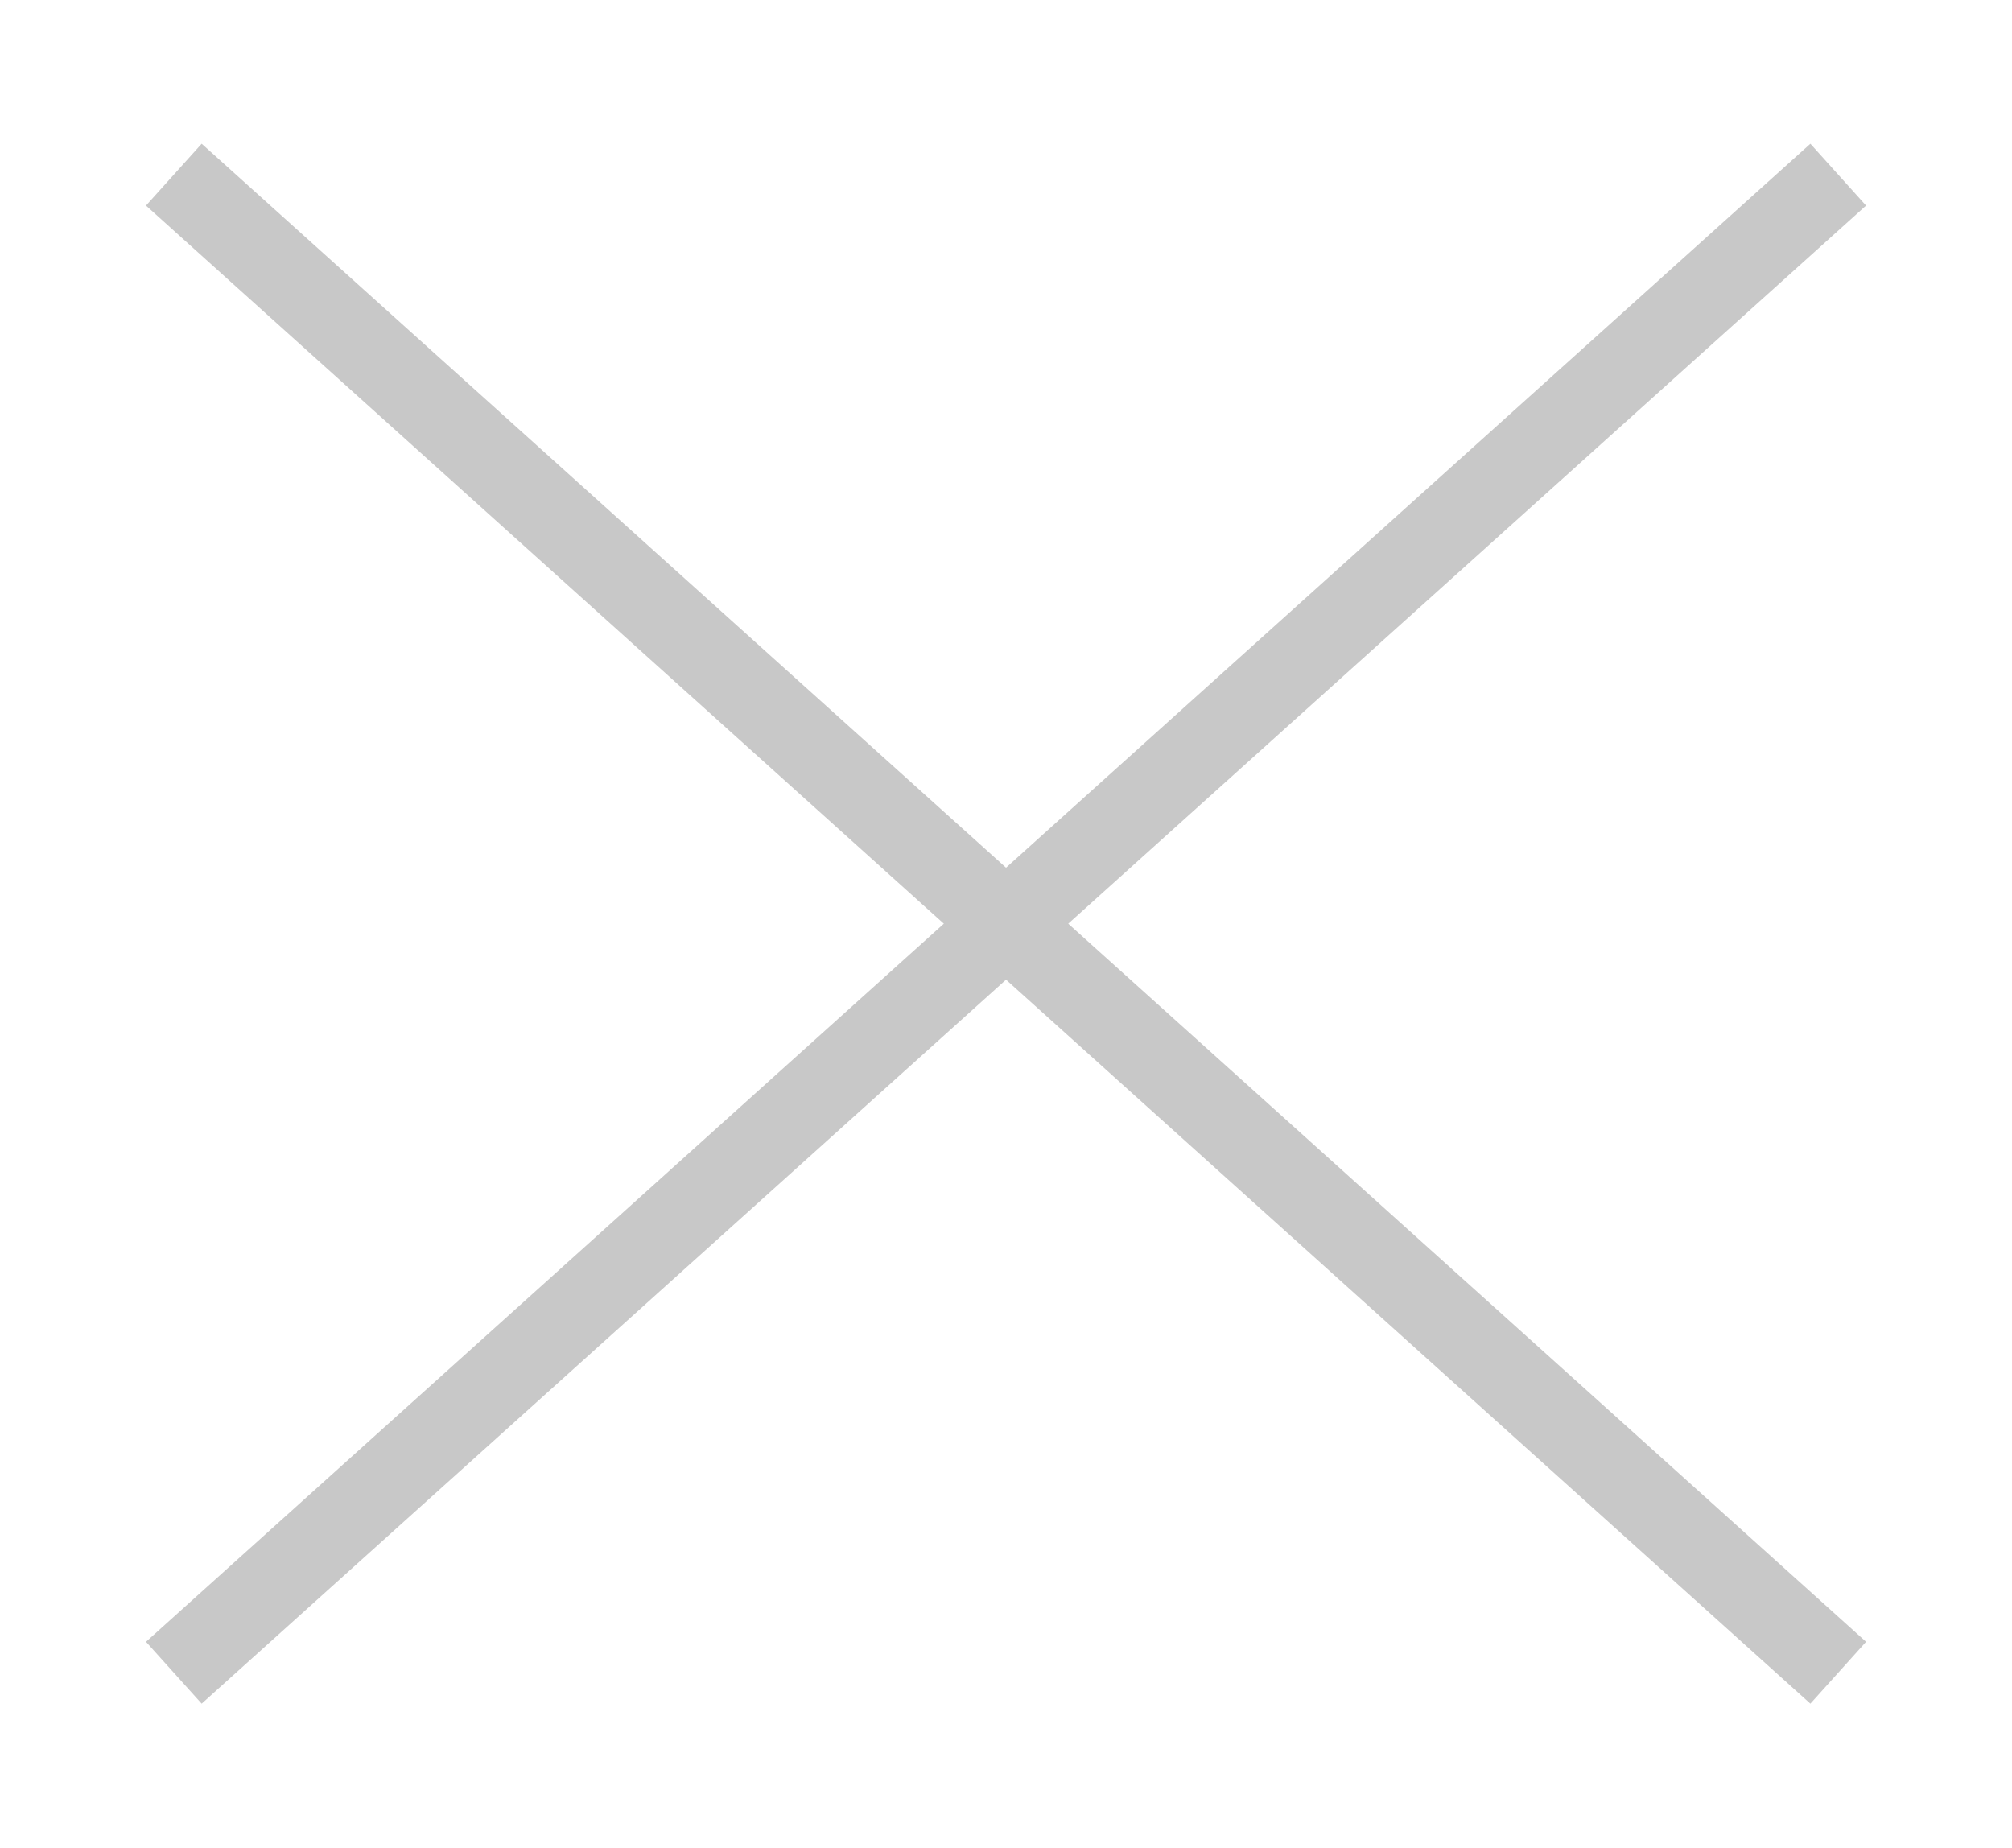
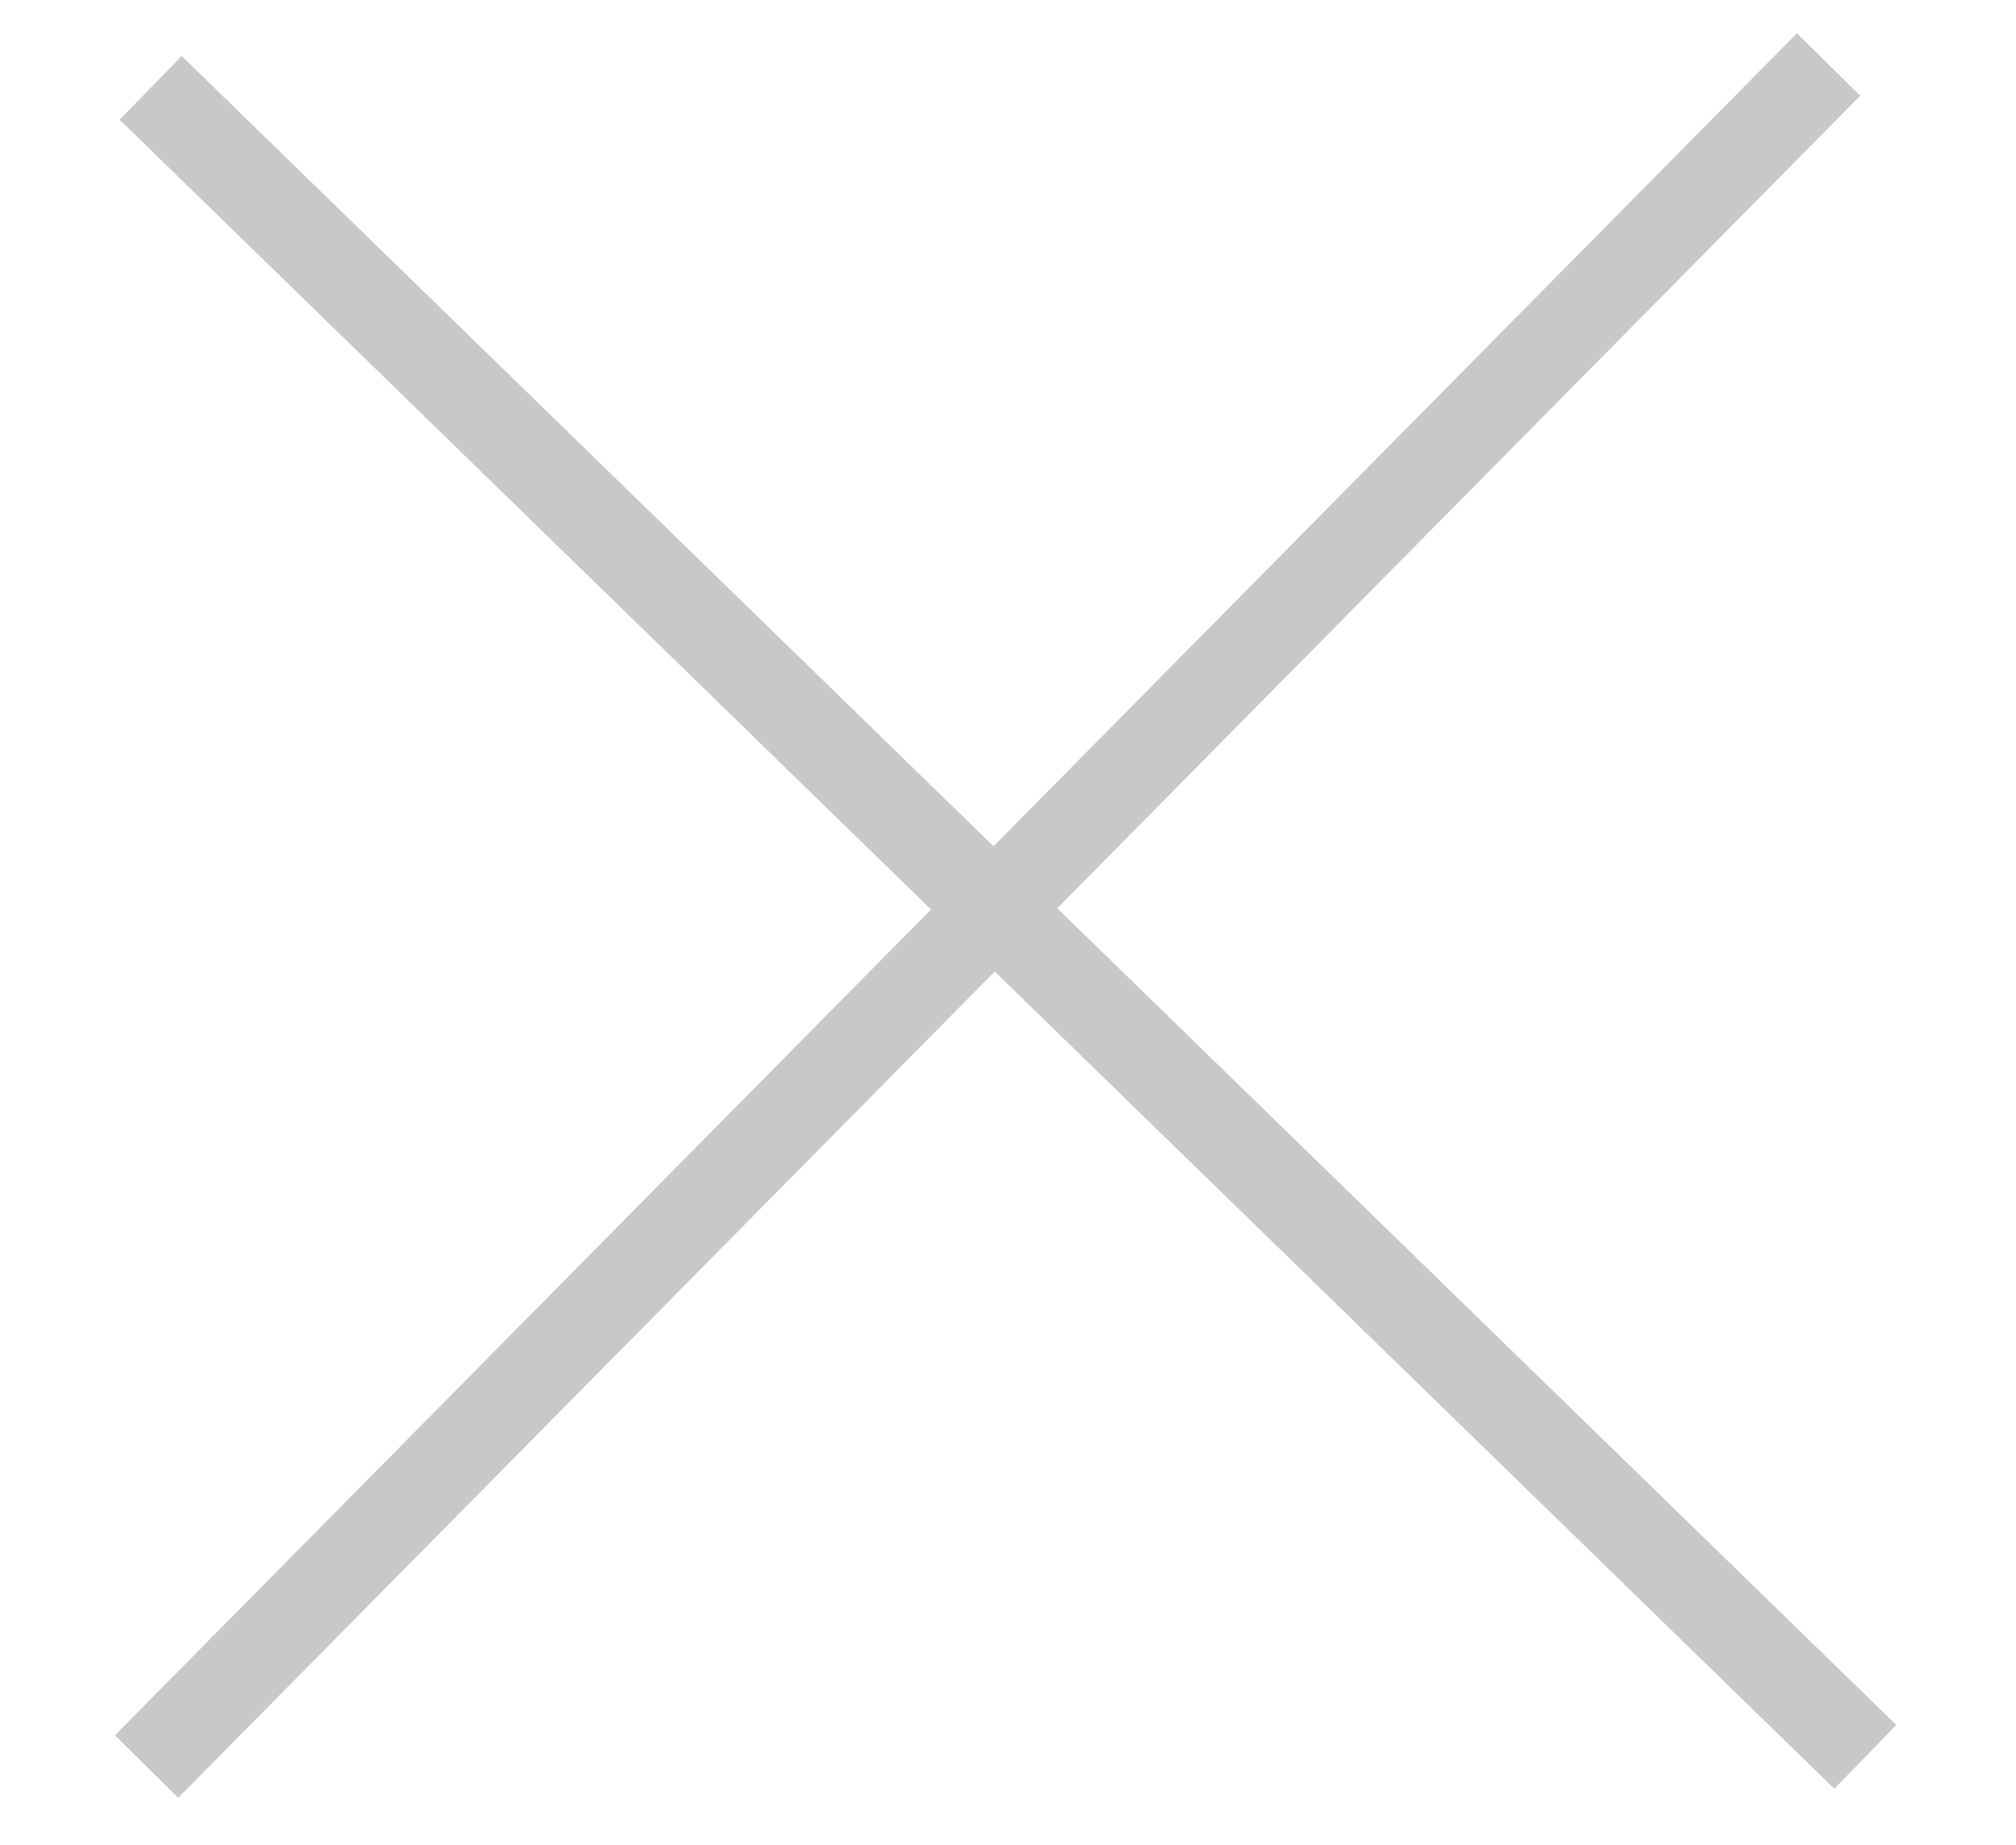
- <svg xmlns="http://www.w3.org/2000/svg" width="24.177mm" height="22.197mm" viewBox="0 0 24.177 22.197" version="1.1" id="svg8">
+ <svg xmlns="http://www.w3.org/2000/svg" width="22.669mm" height="20.743mm" viewBox="0 0 22.669 20.743" version="1.1" id="svg8">
  <defs id="defs2" />
-   <g id="layer1" transform="translate(-10.7902,-45.25965)">
-     <g id="g834">
-       <path id="path829" d="m 12.879,65.358 20,-18" style="fill:none;stroke:#c8c8c8;stroke-width:1;stroke-linecap:butt;stroke-linejoin:miter;stroke-opacity:1;stroke-miterlimit:4;stroke-dasharray:none" />
+   <g id="layer1" transform="translate(-11.54422,-45.98633)">
+     <g id="g834" transform="rotate(-3.353269,21.45366,60.24966)">
+       <path id="path829" d="m 12.879,65.358 20,-18" style="fill:none;stroke:#c8c8c8;stroke-width:1;stroke-linecap:butt;stroke-linejoin:miter;stroke-miterlimit:4;stroke-dasharray:none;stroke-opacity:1" />
    </g>
-     <path style="fill:none;stroke:#c8c8c8;stroke-width:1;stroke-linecap:butt;stroke-linejoin:miter;stroke-opacity:1;stroke-miterlimit:4;stroke-dasharray:none" d="m 12.879,47.358 20,18" id="path831" />
+     <path style="fill:none;stroke:#c8c8c8;stroke-width:1;stroke-linecap:butt;stroke-linejoin:miter;stroke-miterlimit:4;stroke-dasharray:none;stroke-opacity:1" d="m 13.238,46.974 19.281,18.768" id="path831" />
  </g>
</svg>
